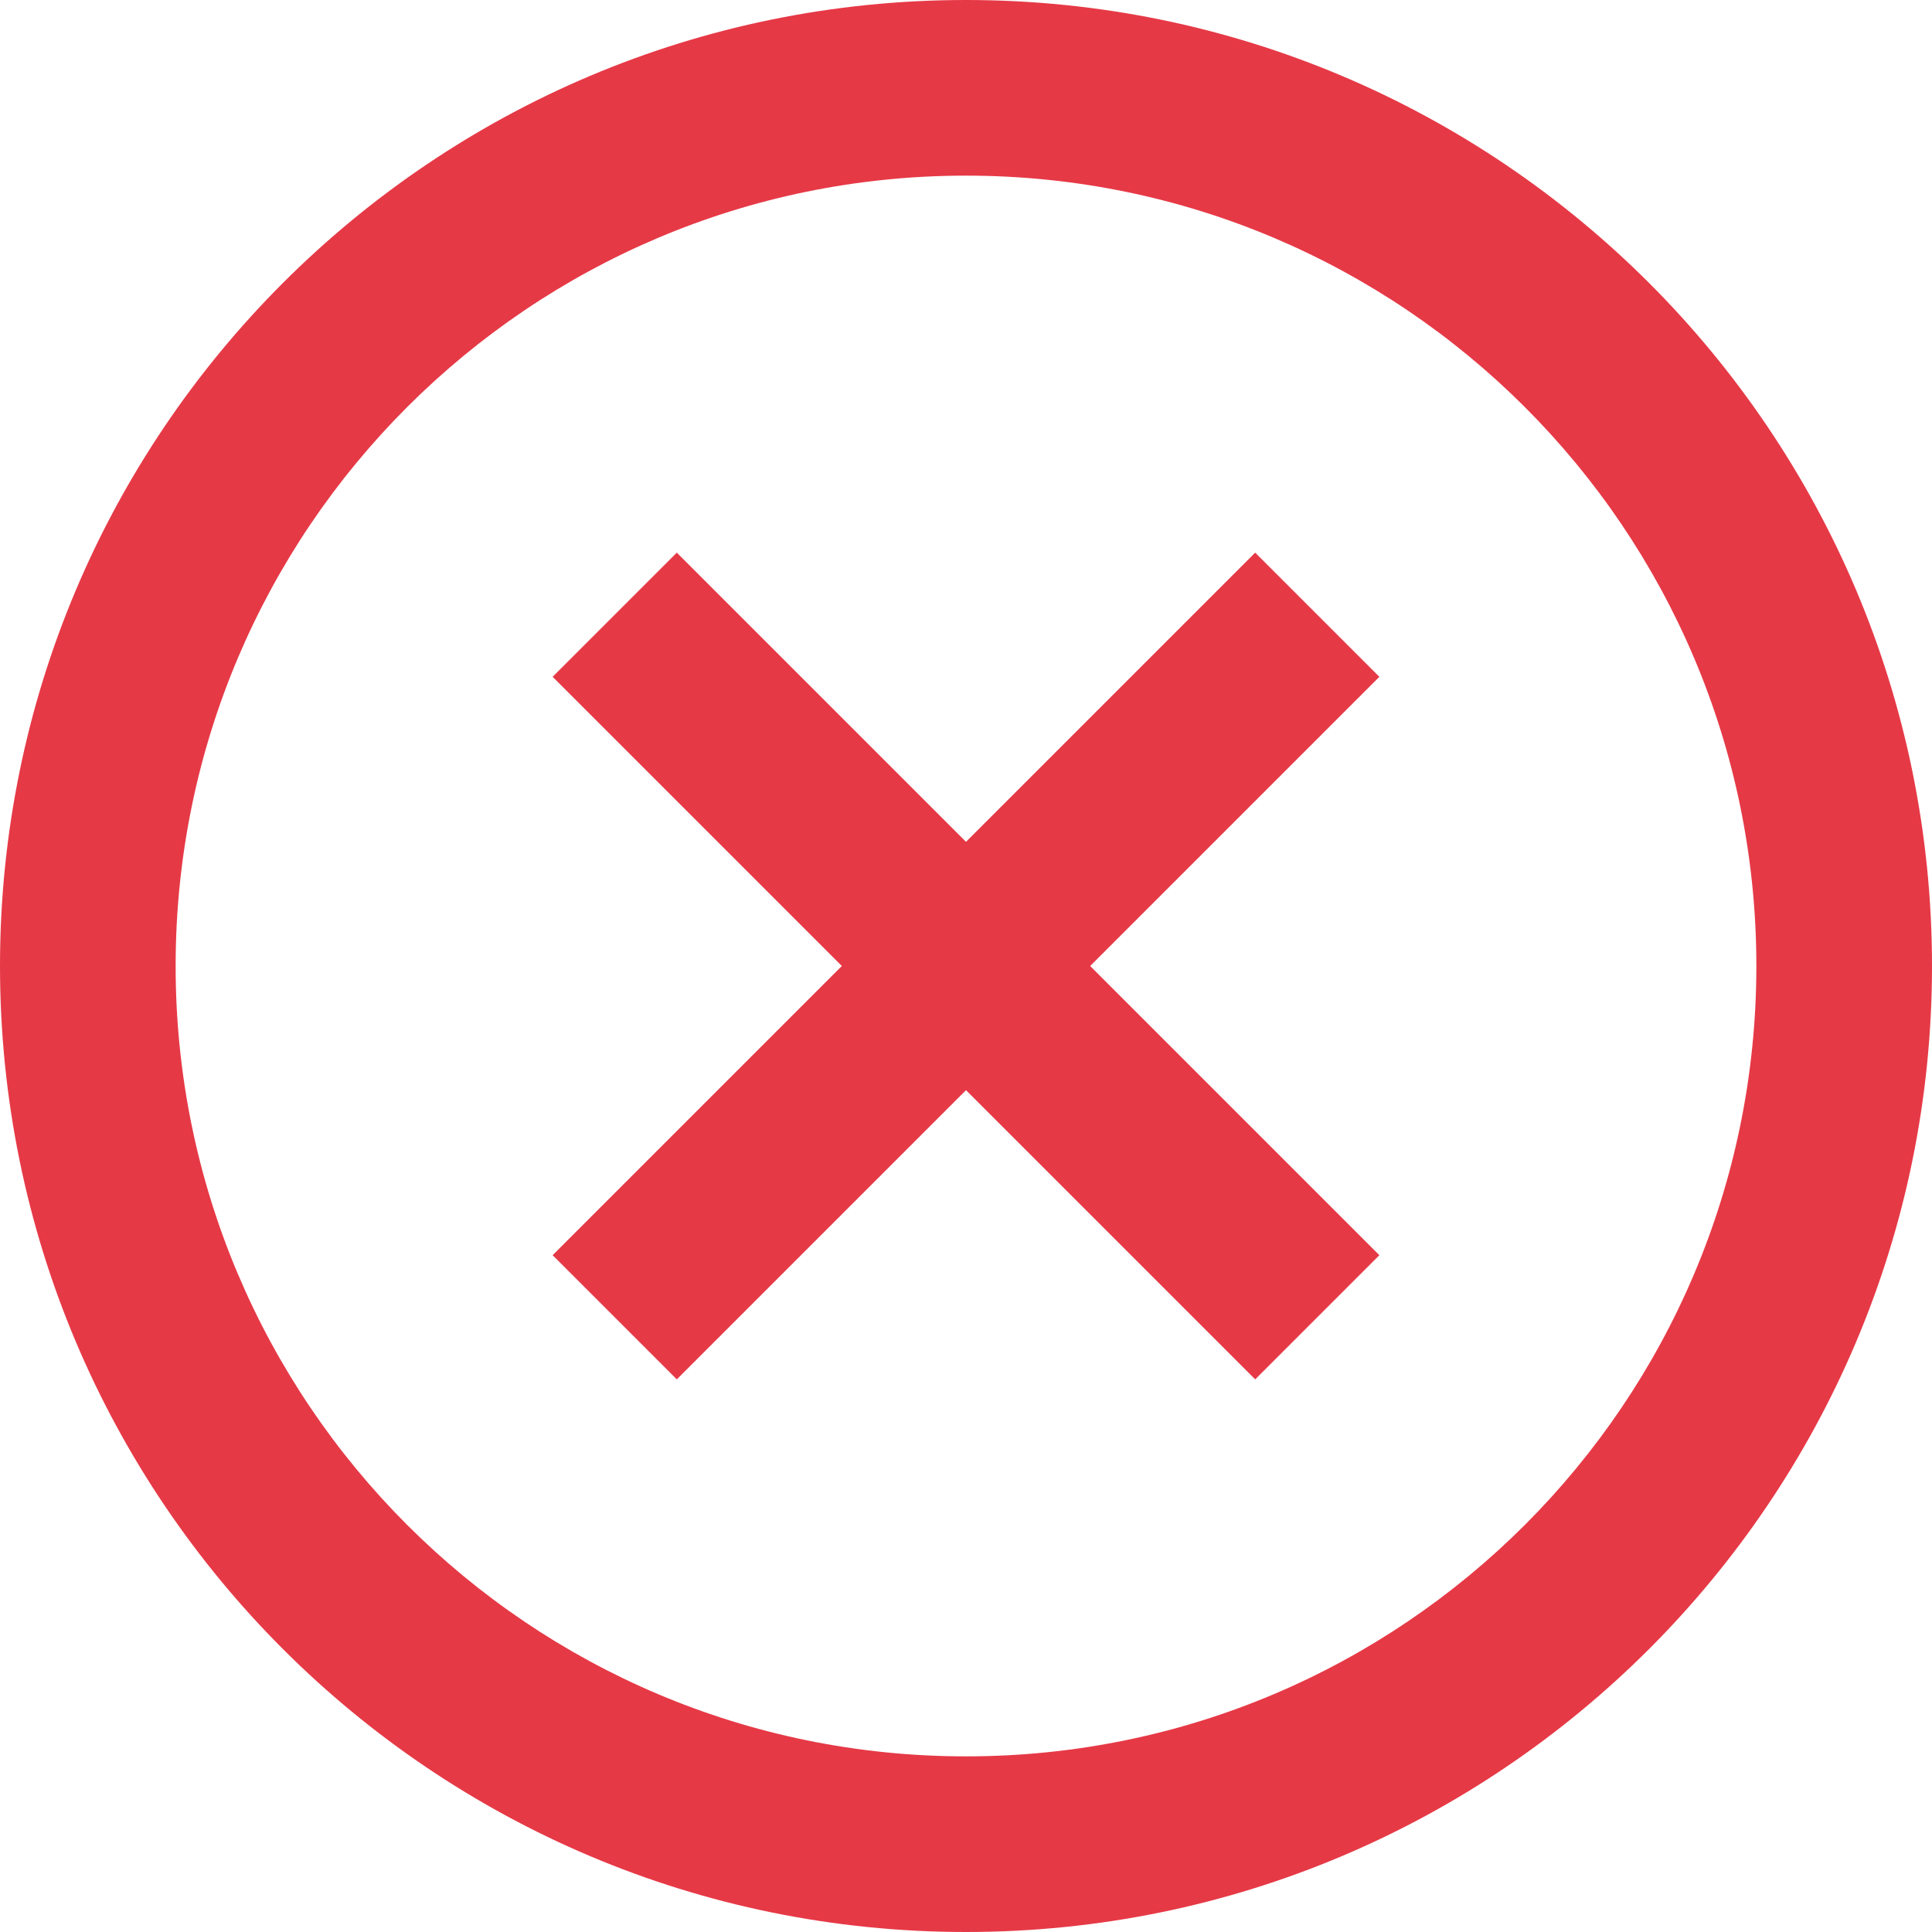
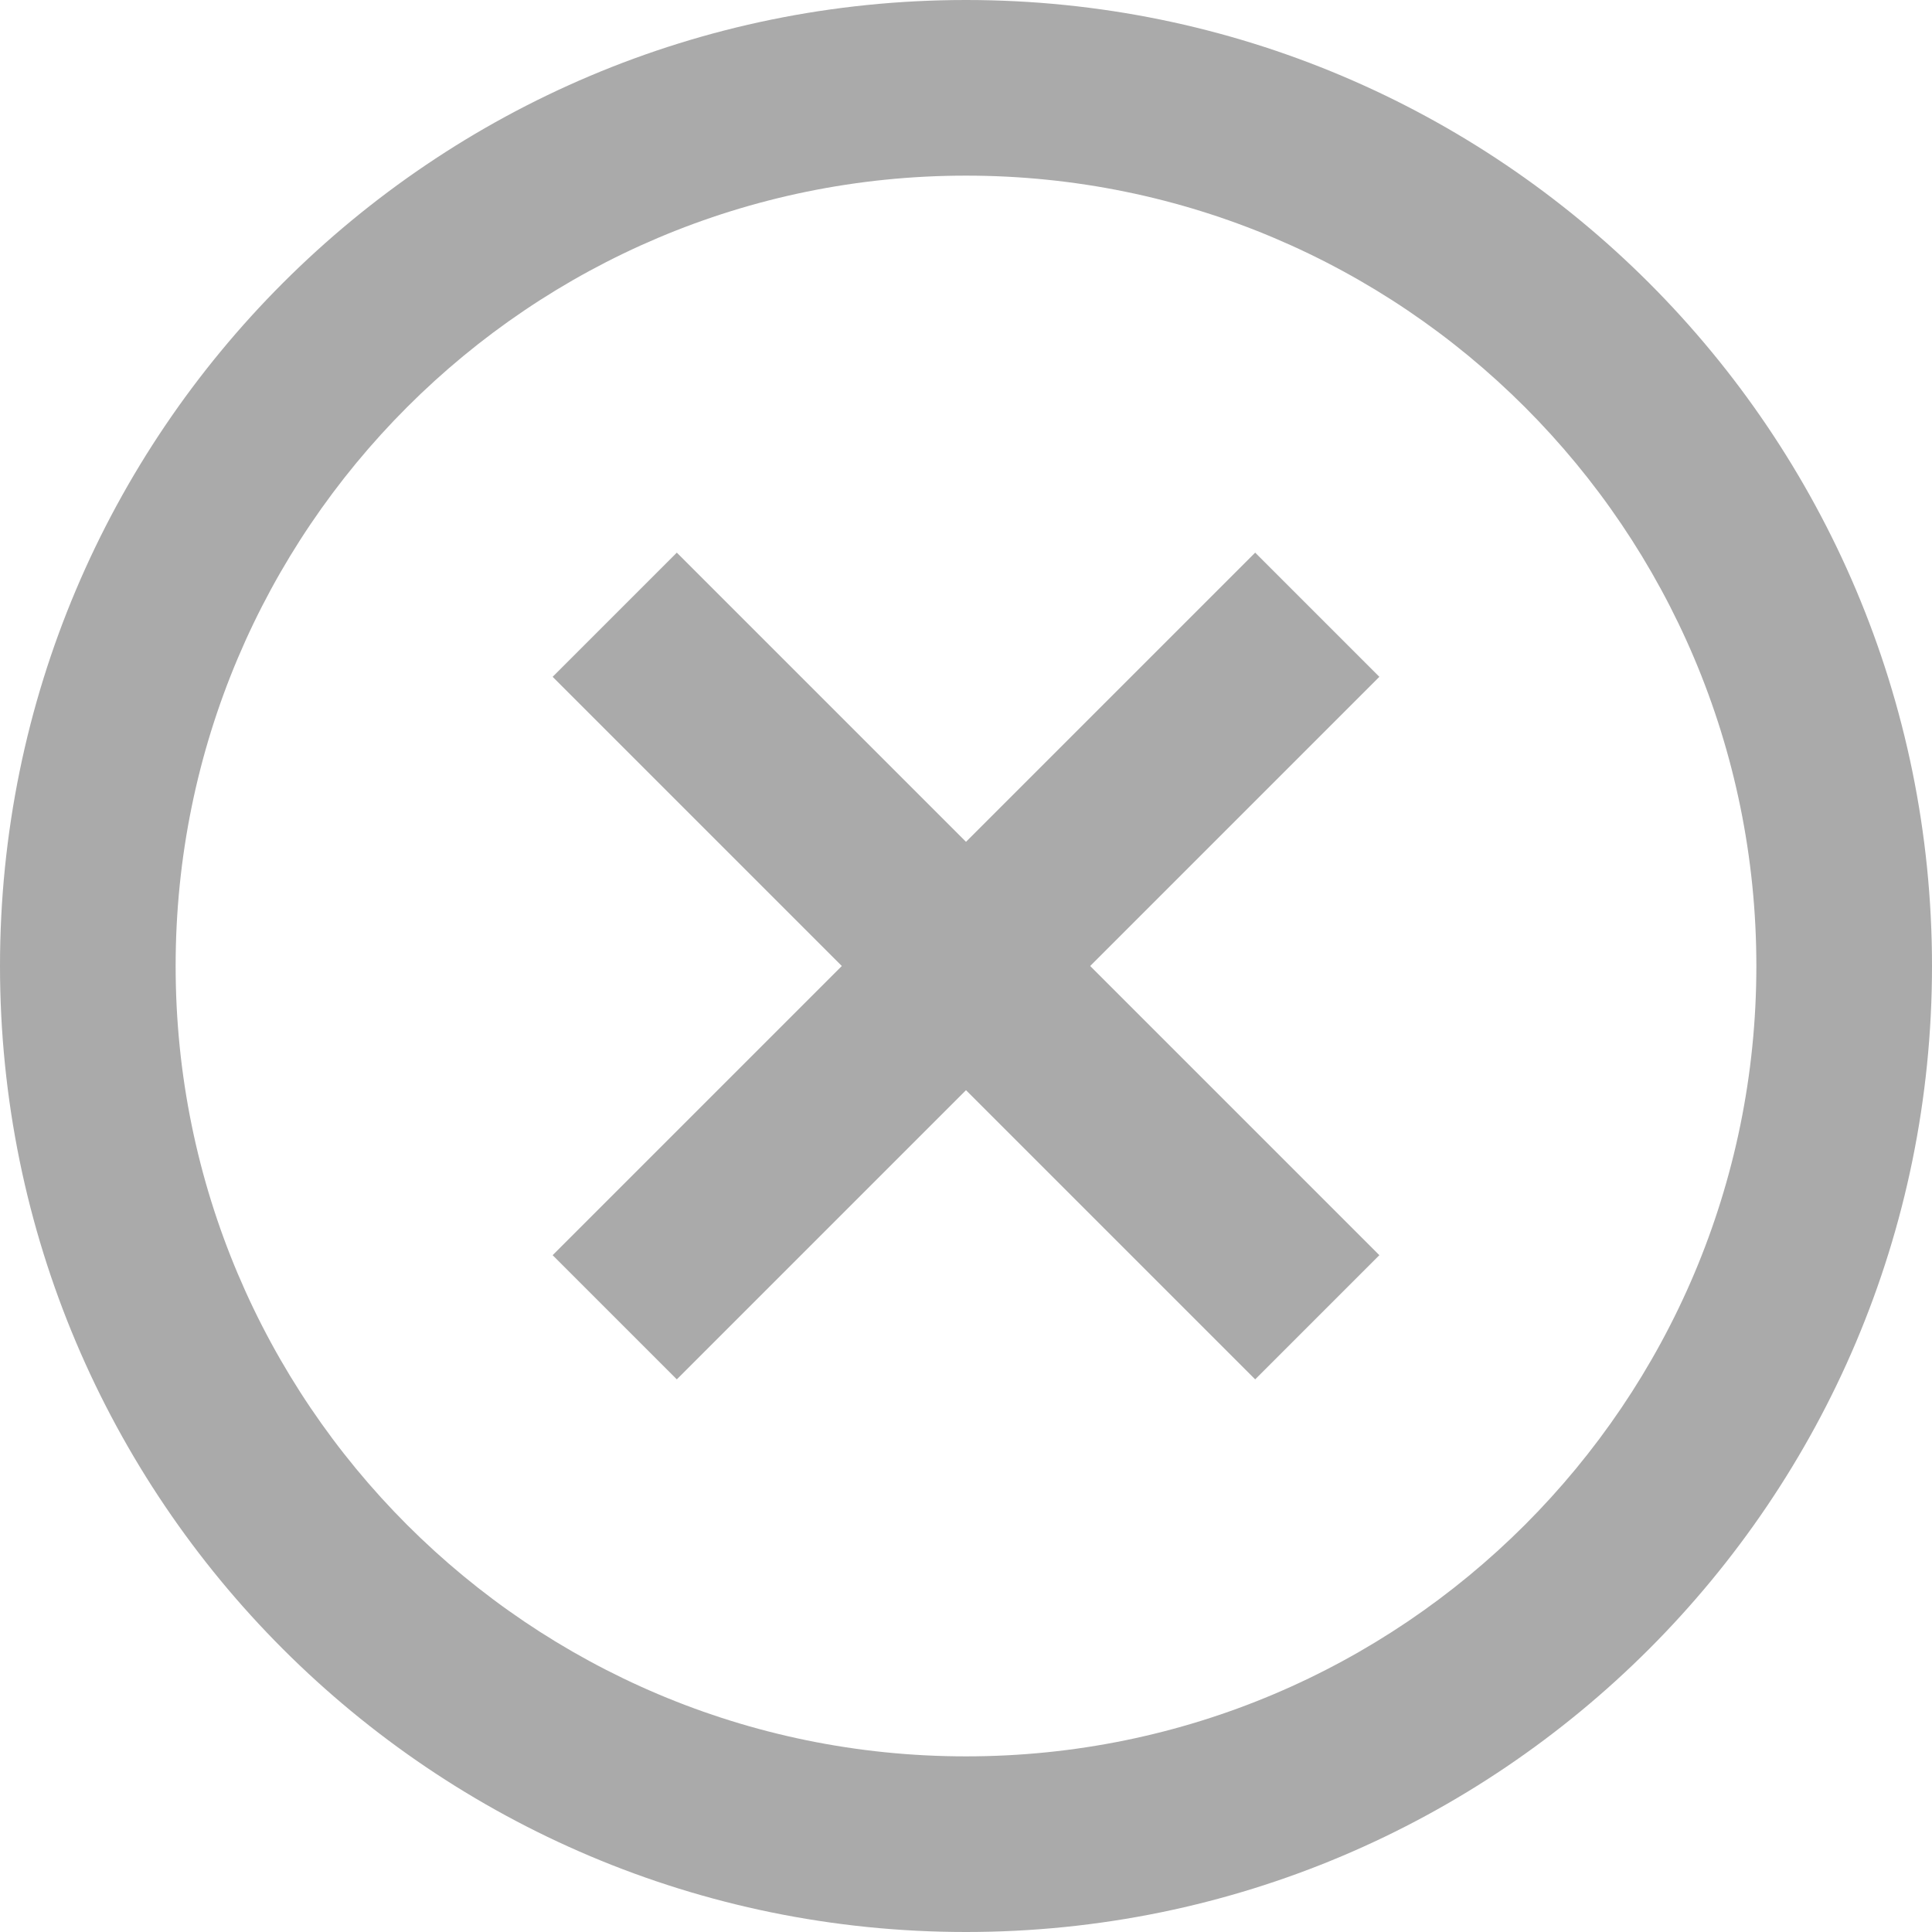
<svg xmlns="http://www.w3.org/2000/svg" width="22" height="22" viewBox="0 0 22 22" fill="none">
-   <path d="M11 22C4.925 22 0 17.075 0 11C0 4.925 4.925 0 11 0C17.075 0 22 4.925 22 11C22 17.075 17.075 22 11 22ZM11 20C15.971 20 20 15.971 20 11C20 6.029 15.971 2 11 2C6.029 2 2 6.029 2 11C2 15.971 6.029 20 11 20ZM11 12.414L7.707 15.707L6.293 14.293L9.586 11L6.293 7.707L7.707 6.293L11 9.586L14.293 6.293L15.707 7.707L12.414 11L15.707 14.293L14.293 15.707L11 12.414Z" fill="#E63946" />
+   <path d="M11 22C4.925 22 0 17.075 0 11C0 4.925 4.925 0 11 0C17.075 0 22 4.925 22 11C22 17.075 17.075 22 11 22ZM11 20C15.971 20 20 15.971 20 11C20 6.029 15.971 2 11 2C6.029 2 2 6.029 2 11C2 15.971 6.029 20 11 20ZM11 12.414L7.707 15.707L6.293 14.293L9.586 11L6.293 7.707L7.707 6.293L11 9.586L14.293 6.293L15.707 7.707L12.414 11L15.707 14.293L14.293 15.707L11 12.414Z" fill="#AAAAAA" />
</svg>
